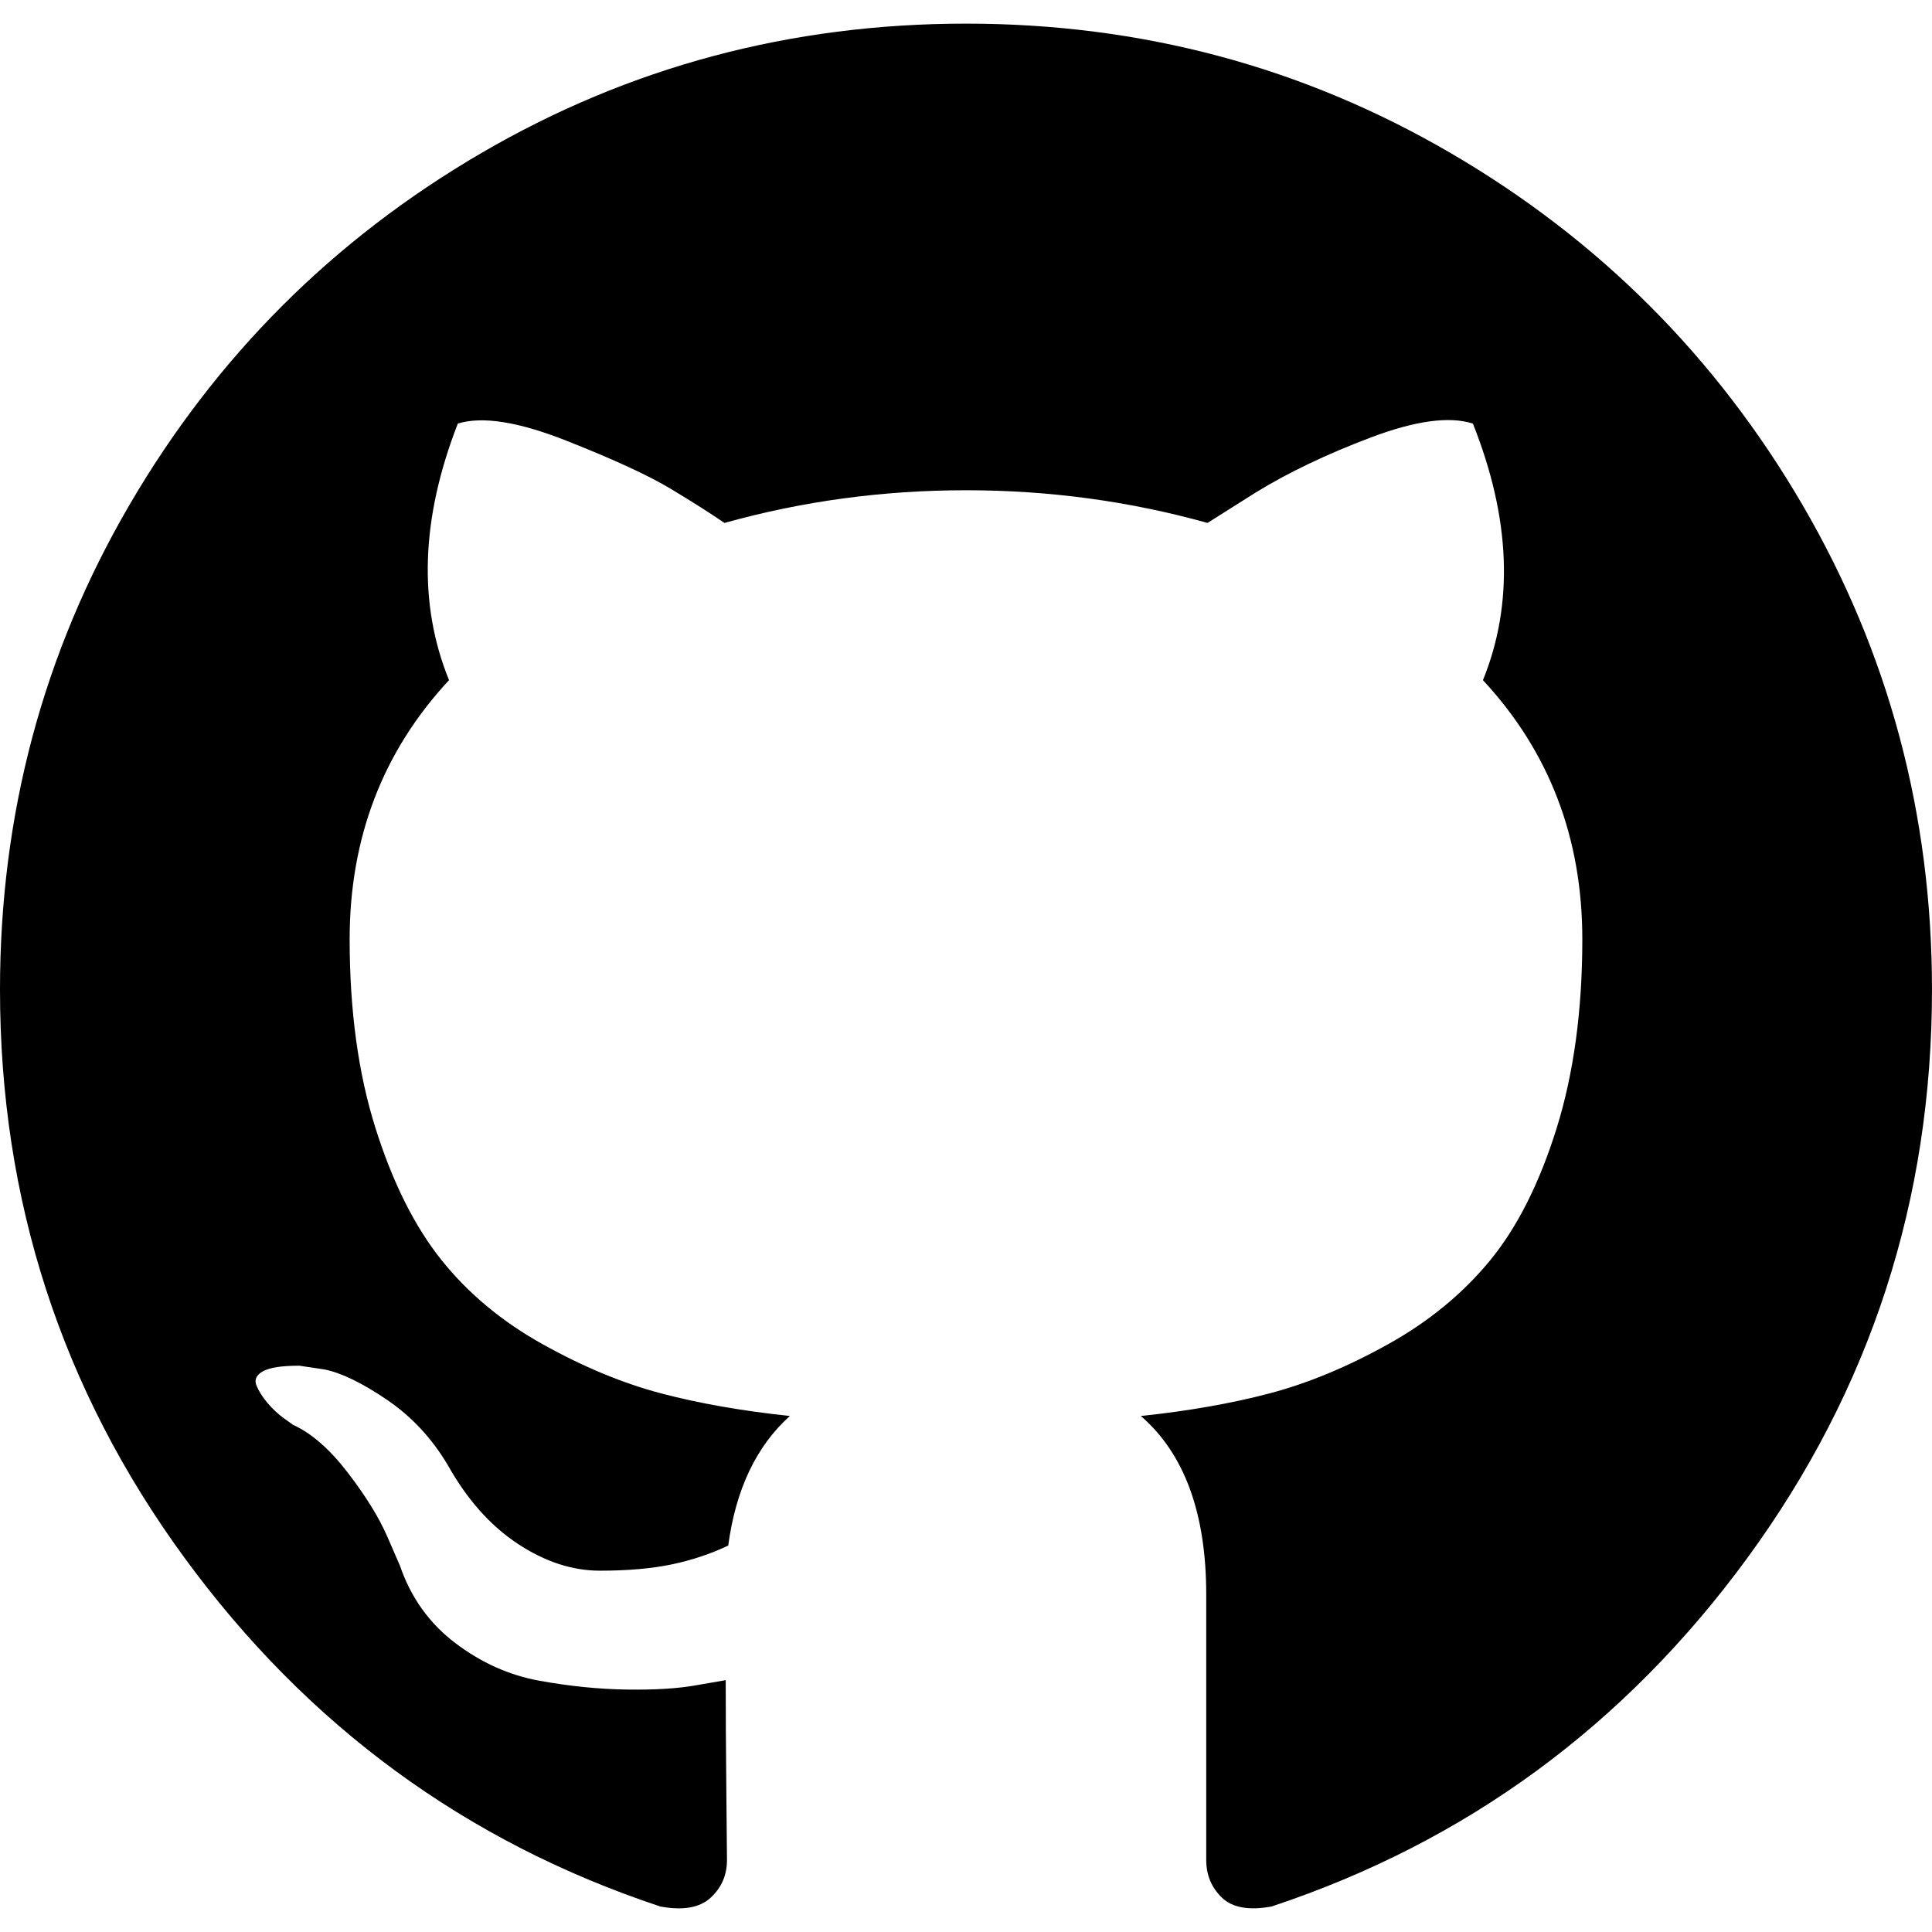
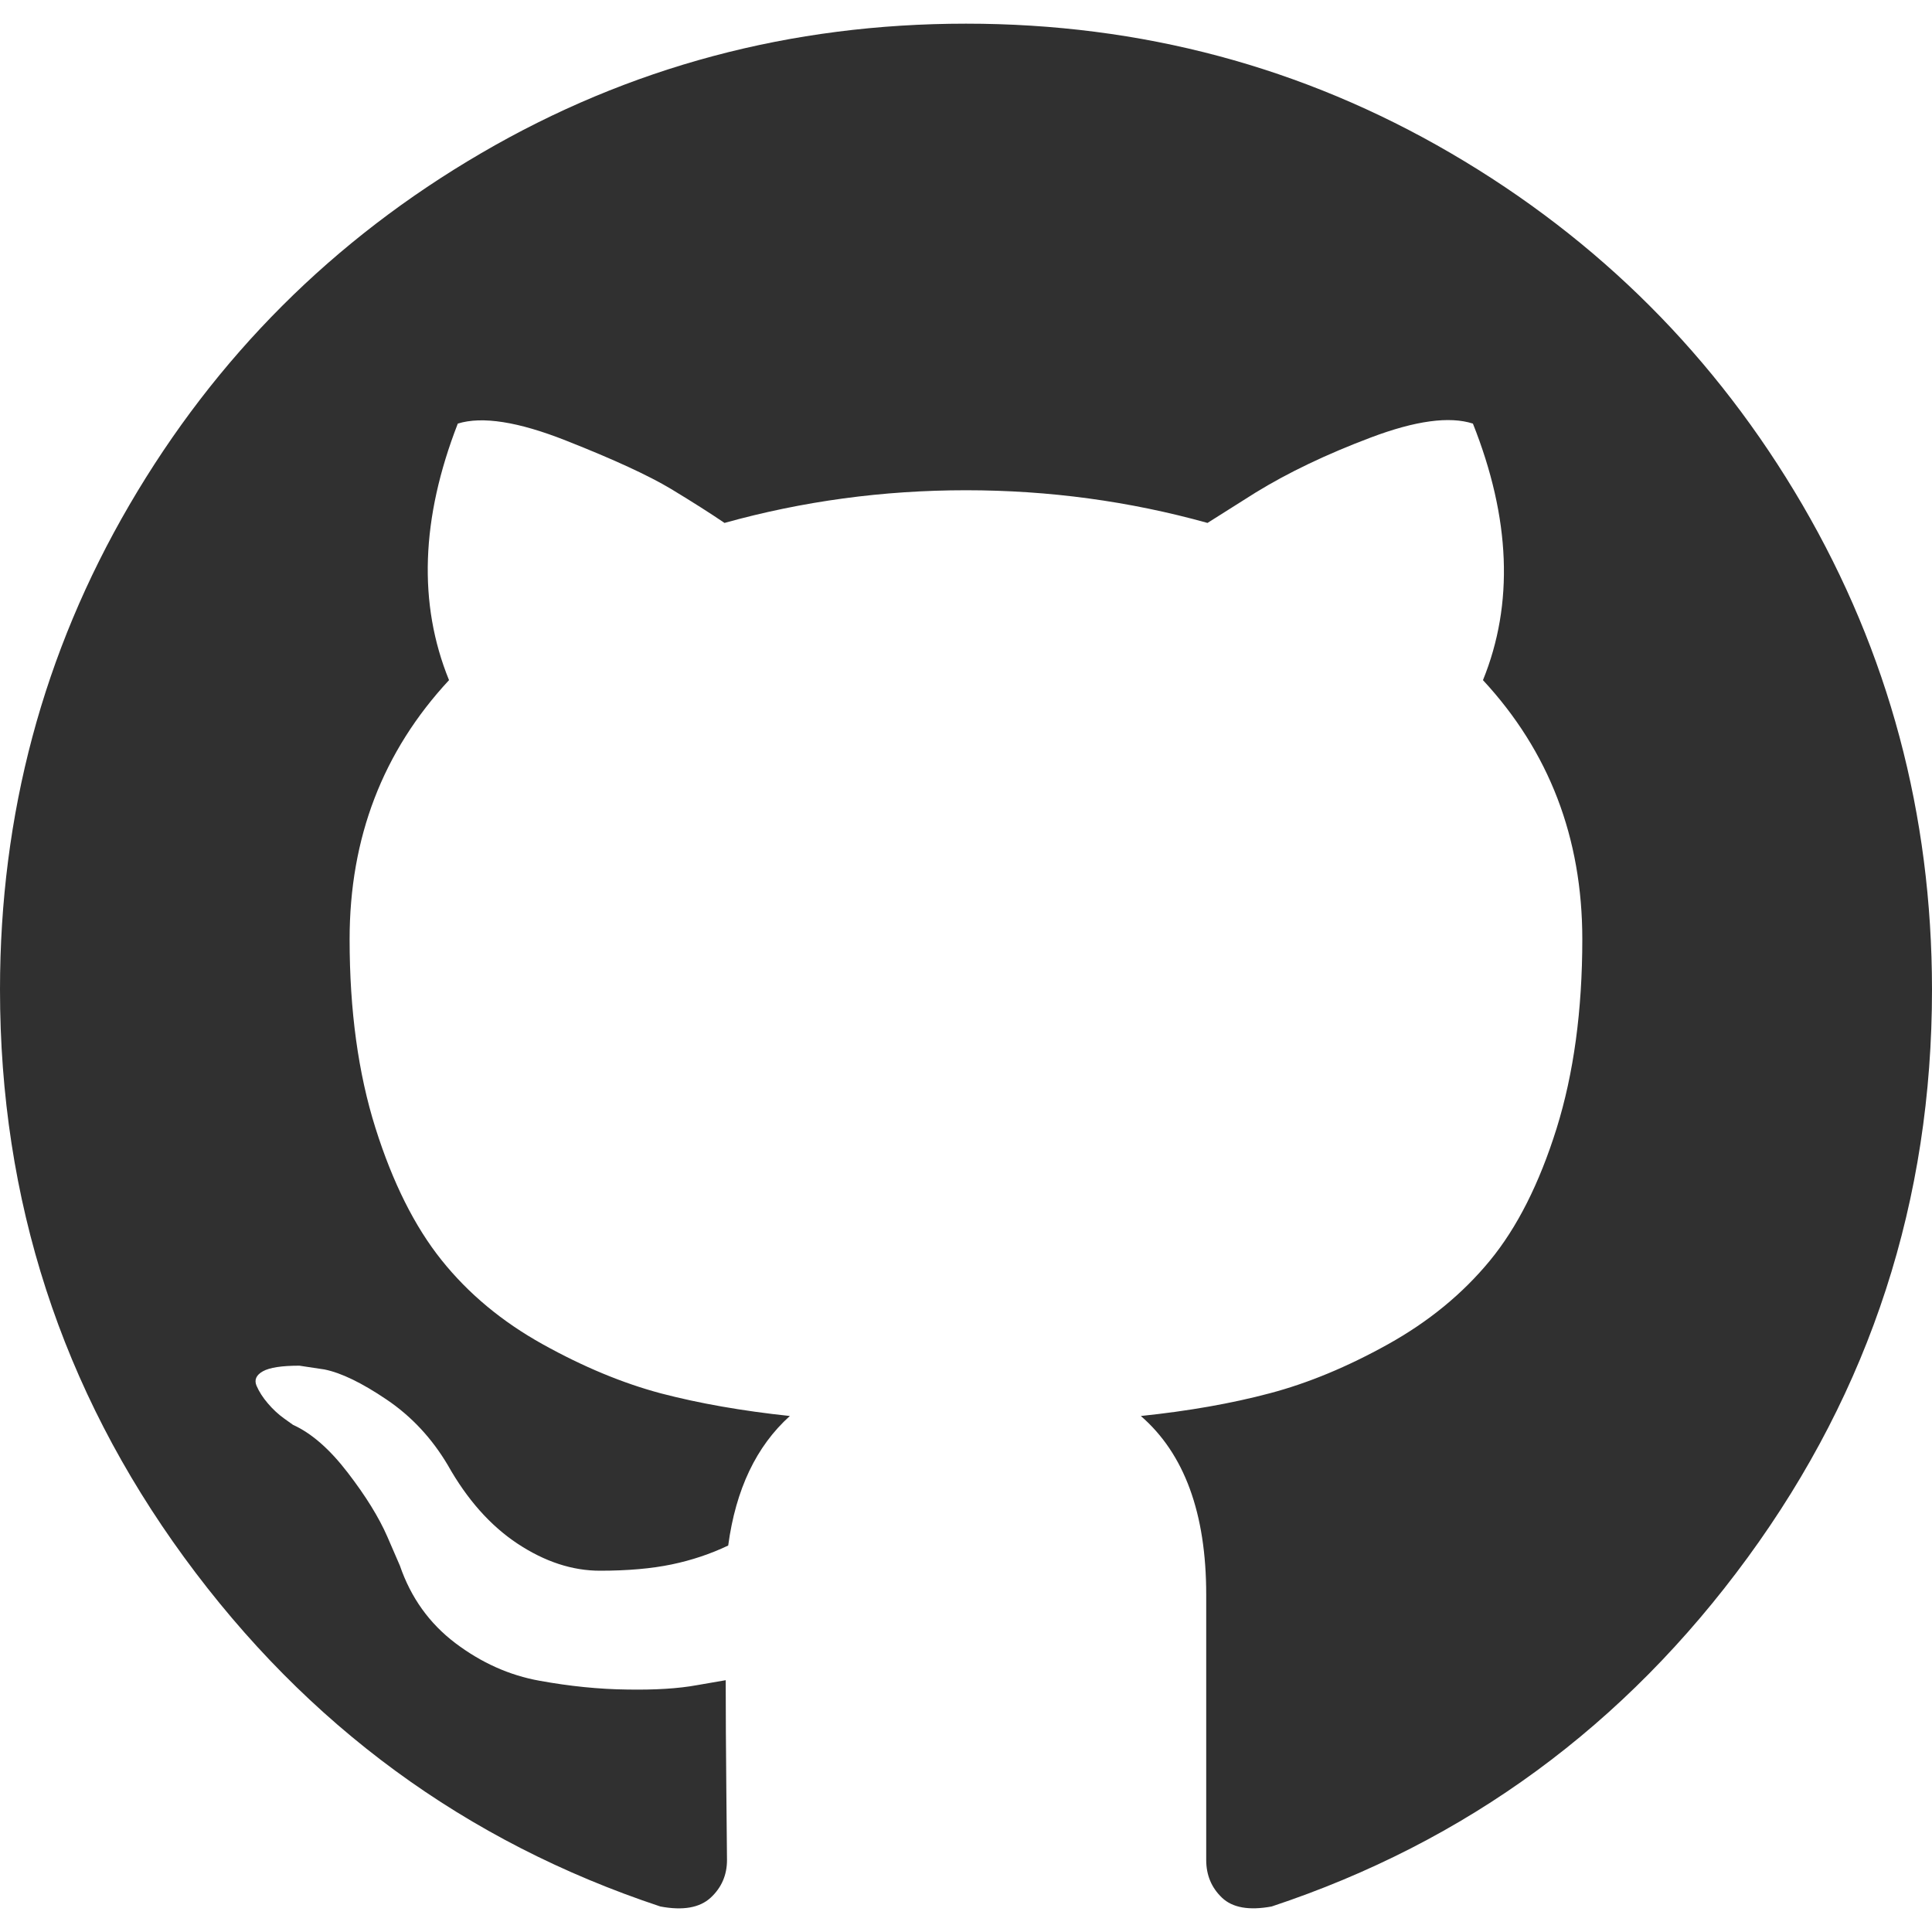
- <svg xmlns="http://www.w3.org/2000/svg" version="1.1" id="Capa_1" x="0px" y="0px" width="438.549px" height="438.549px" viewBox="0 0 438.549 438.549" style="enable-background:new 0 0 438.549 438.549;" xml:space="preserve">
-   <g>
-     <path d="M409.132,114.573c-19.608-33.596-46.205-60.194-79.798-79.8C295.736,15.166,259.057,5.365,219.271,5.365   c-39.781,0-76.472,9.804-110.063,29.408c-33.596,19.605-60.192,46.204-79.8,79.8C9.803,148.168,0,184.854,0,224.63   c0,47.78,13.94,90.745,41.827,128.906c27.884,38.164,63.906,64.572,108.063,79.227c5.14,0.954,8.945,0.283,11.419-1.996   c2.475-2.282,3.711-5.14,3.711-8.562c0-0.571-0.049-5.708-0.144-15.417c-0.098-9.709-0.144-18.179-0.144-25.406l-6.567,1.136   c-4.187,0.767-9.469,1.092-15.846,1c-6.374-0.089-12.991-0.757-19.842-1.999c-6.854-1.231-13.229-4.086-19.13-8.559   c-5.898-4.473-10.085-10.328-12.56-17.556l-2.855-6.57c-1.903-4.374-4.899-9.233-8.992-14.559   c-4.093-5.331-8.232-8.945-12.419-10.848l-1.999-1.431c-1.332-0.951-2.568-2.098-3.711-3.429c-1.142-1.331-1.997-2.663-2.568-3.997   c-0.572-1.335-0.098-2.43,1.427-3.289c1.525-0.859,4.281-1.276,8.28-1.276l5.708,0.853c3.807,0.763,8.516,3.042,14.133,6.851   c5.614,3.806,10.229,8.754,13.846,14.842c4.38,7.806,9.657,13.754,15.846,17.847c6.184,4.093,12.419,6.136,18.699,6.136   c6.28,0,11.704-0.476,16.274-1.423c4.565-0.952,8.848-2.383,12.847-4.285c1.713-12.758,6.377-22.559,13.988-29.41   c-10.848-1.14-20.601-2.857-29.264-5.14c-8.658-2.286-17.605-5.996-26.835-11.14c-9.235-5.137-16.896-11.516-22.985-19.126   c-6.09-7.614-11.088-17.61-14.987-29.979c-3.901-12.374-5.852-26.648-5.852-42.826c0-23.035,7.52-42.637,22.557-58.817   c-7.044-17.318-6.379-36.732,1.997-58.24c5.52-1.715,13.706-0.428,24.554,3.853c10.85,4.283,18.794,7.952,23.84,10.994   c5.046,3.041,9.089,5.618,12.135,7.708c17.705-4.947,35.976-7.421,54.818-7.421s37.117,2.474,54.823,7.421l10.849-6.849   c7.419-4.57,16.18-8.758,26.262-12.565c10.088-3.805,17.802-4.853,23.134-3.138c8.562,21.509,9.325,40.922,2.279,58.24   c15.036,16.18,22.559,35.787,22.559,58.817c0,16.178-1.958,30.497-5.853,42.966c-3.9,12.471-8.941,22.457-15.125,29.979   c-6.191,7.521-13.901,13.85-23.131,18.986c-9.232,5.14-18.182,8.85-26.84,11.136c-8.662,2.286-18.415,4.004-29.263,5.146   c9.894,8.562,14.842,22.077,14.842,40.539v60.237c0,3.422,1.19,6.279,3.572,8.562c2.379,2.279,6.136,2.95,11.276,1.995   c44.163-14.653,80.185-41.062,108.068-79.226c27.88-38.161,41.825-81.126,41.825-128.906   C438.536,184.851,428.728,148.168,409.132,114.573z" />
-   </g>
-   <g>
- </g>
-   <g>
- </g>
-   <g>
- </g>
-   <g>
- </g>
-   <g>
- </g>
-   <g>
- </g>
-   <g>
- </g>
-   <g>
- </g>
-   <g>
- </g>
-   <g>
- </g>
-   <g>
- </g>
-   <g>
- </g>
-   <g>
- </g>
-   <g>
- </g>
-   <g>
- </g>
+ <svg xmlns="http://www.w3.org/2000/svg" width="24" height="24" viewBox="0 0 24 24" fill="none">
+   <path d="M22.39 6.27C21.317 4.432 19.861 2.976 18.023 1.903C16.184 0.83 14.177 0.294 12 0.294C9.823 0.294 7.815 0.83 5.977 1.903C4.138 2.976 2.682 4.432 1.609 6.27C0.536 8.109 0 10.116 0 12.293C0 14.908 0.763 17.259 2.289 19.348C3.815 21.436 5.786 22.881 8.203 23.683C8.484 23.736 8.692 23.699 8.828 23.574C8.963 23.449 9.031 23.293 9.031 23.106C9.031 23.074 9.028 22.793 9.023 22.262C9.018 21.731 9.015 21.267 9.015 20.872L8.656 20.934C8.427 20.976 8.138 20.994 7.789 20.988C7.44 20.984 7.078 20.947 6.703 20.879C6.328 20.812 5.979 20.655 5.656 20.411C5.333 20.166 5.104 19.846 4.968 19.45L4.812 19.09C4.708 18.851 4.544 18.585 4.32 18.294C4.096 18.002 3.87 17.804 3.64 17.7L3.531 17.622C3.458 17.57 3.39 17.507 3.328 17.434C3.265 17.361 3.219 17.288 3.187 17.215C3.156 17.142 3.182 17.082 3.265 17.035C3.349 16.988 3.5 16.965 3.719 16.965L4.031 17.012C4.239 17.054 4.497 17.179 4.804 17.387C5.112 17.595 5.364 17.866 5.562 18.199C5.802 18.626 6.091 18.952 6.429 19.176C6.768 19.4 7.109 19.512 7.453 19.512C7.796 19.512 8.093 19.486 8.343 19.434C8.593 19.382 8.828 19.303 9.046 19.199C9.14 18.501 9.395 17.965 9.812 17.59C9.218 17.527 8.684 17.433 8.21 17.309C7.737 17.183 7.247 16.98 6.742 16.699C6.236 16.418 5.817 16.069 5.484 15.652C5.151 15.236 4.877 14.688 4.664 14.012C4.45 13.334 4.343 12.553 4.343 11.668C4.343 10.407 4.755 9.335 5.578 8.449C5.192 7.501 5.229 6.439 5.687 5.262C5.989 5.168 6.437 5.238 7.031 5.473C7.625 5.707 8.059 5.908 8.336 6.074C8.612 6.241 8.833 6.382 9 6.496C9.969 6.226 10.969 6.09 12 6.09C13.031 6.09 14.031 6.226 15 6.496L15.594 6.121C16 5.871 16.479 5.642 17.031 5.434C17.583 5.226 18.005 5.168 18.297 5.262C18.765 6.439 18.807 7.502 18.422 8.449C19.244 9.335 19.656 10.408 19.656 11.668C19.656 12.553 19.549 13.337 19.336 14.02C19.122 14.702 18.847 15.248 18.508 15.66C18.169 16.072 17.747 16.418 17.242 16.699C16.737 16.98 16.247 17.183 15.773 17.308C15.299 17.434 14.766 17.528 14.172 17.59C14.713 18.059 14.984 18.798 14.984 19.809V23.105C14.984 23.293 15.049 23.449 15.18 23.574C15.31 23.698 15.515 23.735 15.797 23.683C18.214 22.881 20.185 21.436 21.711 19.347C23.237 17.259 24 14.908 24 12.293C23.999 10.116 23.462 8.109 22.39 6.27Z" fill="#303030" />
</svg>
